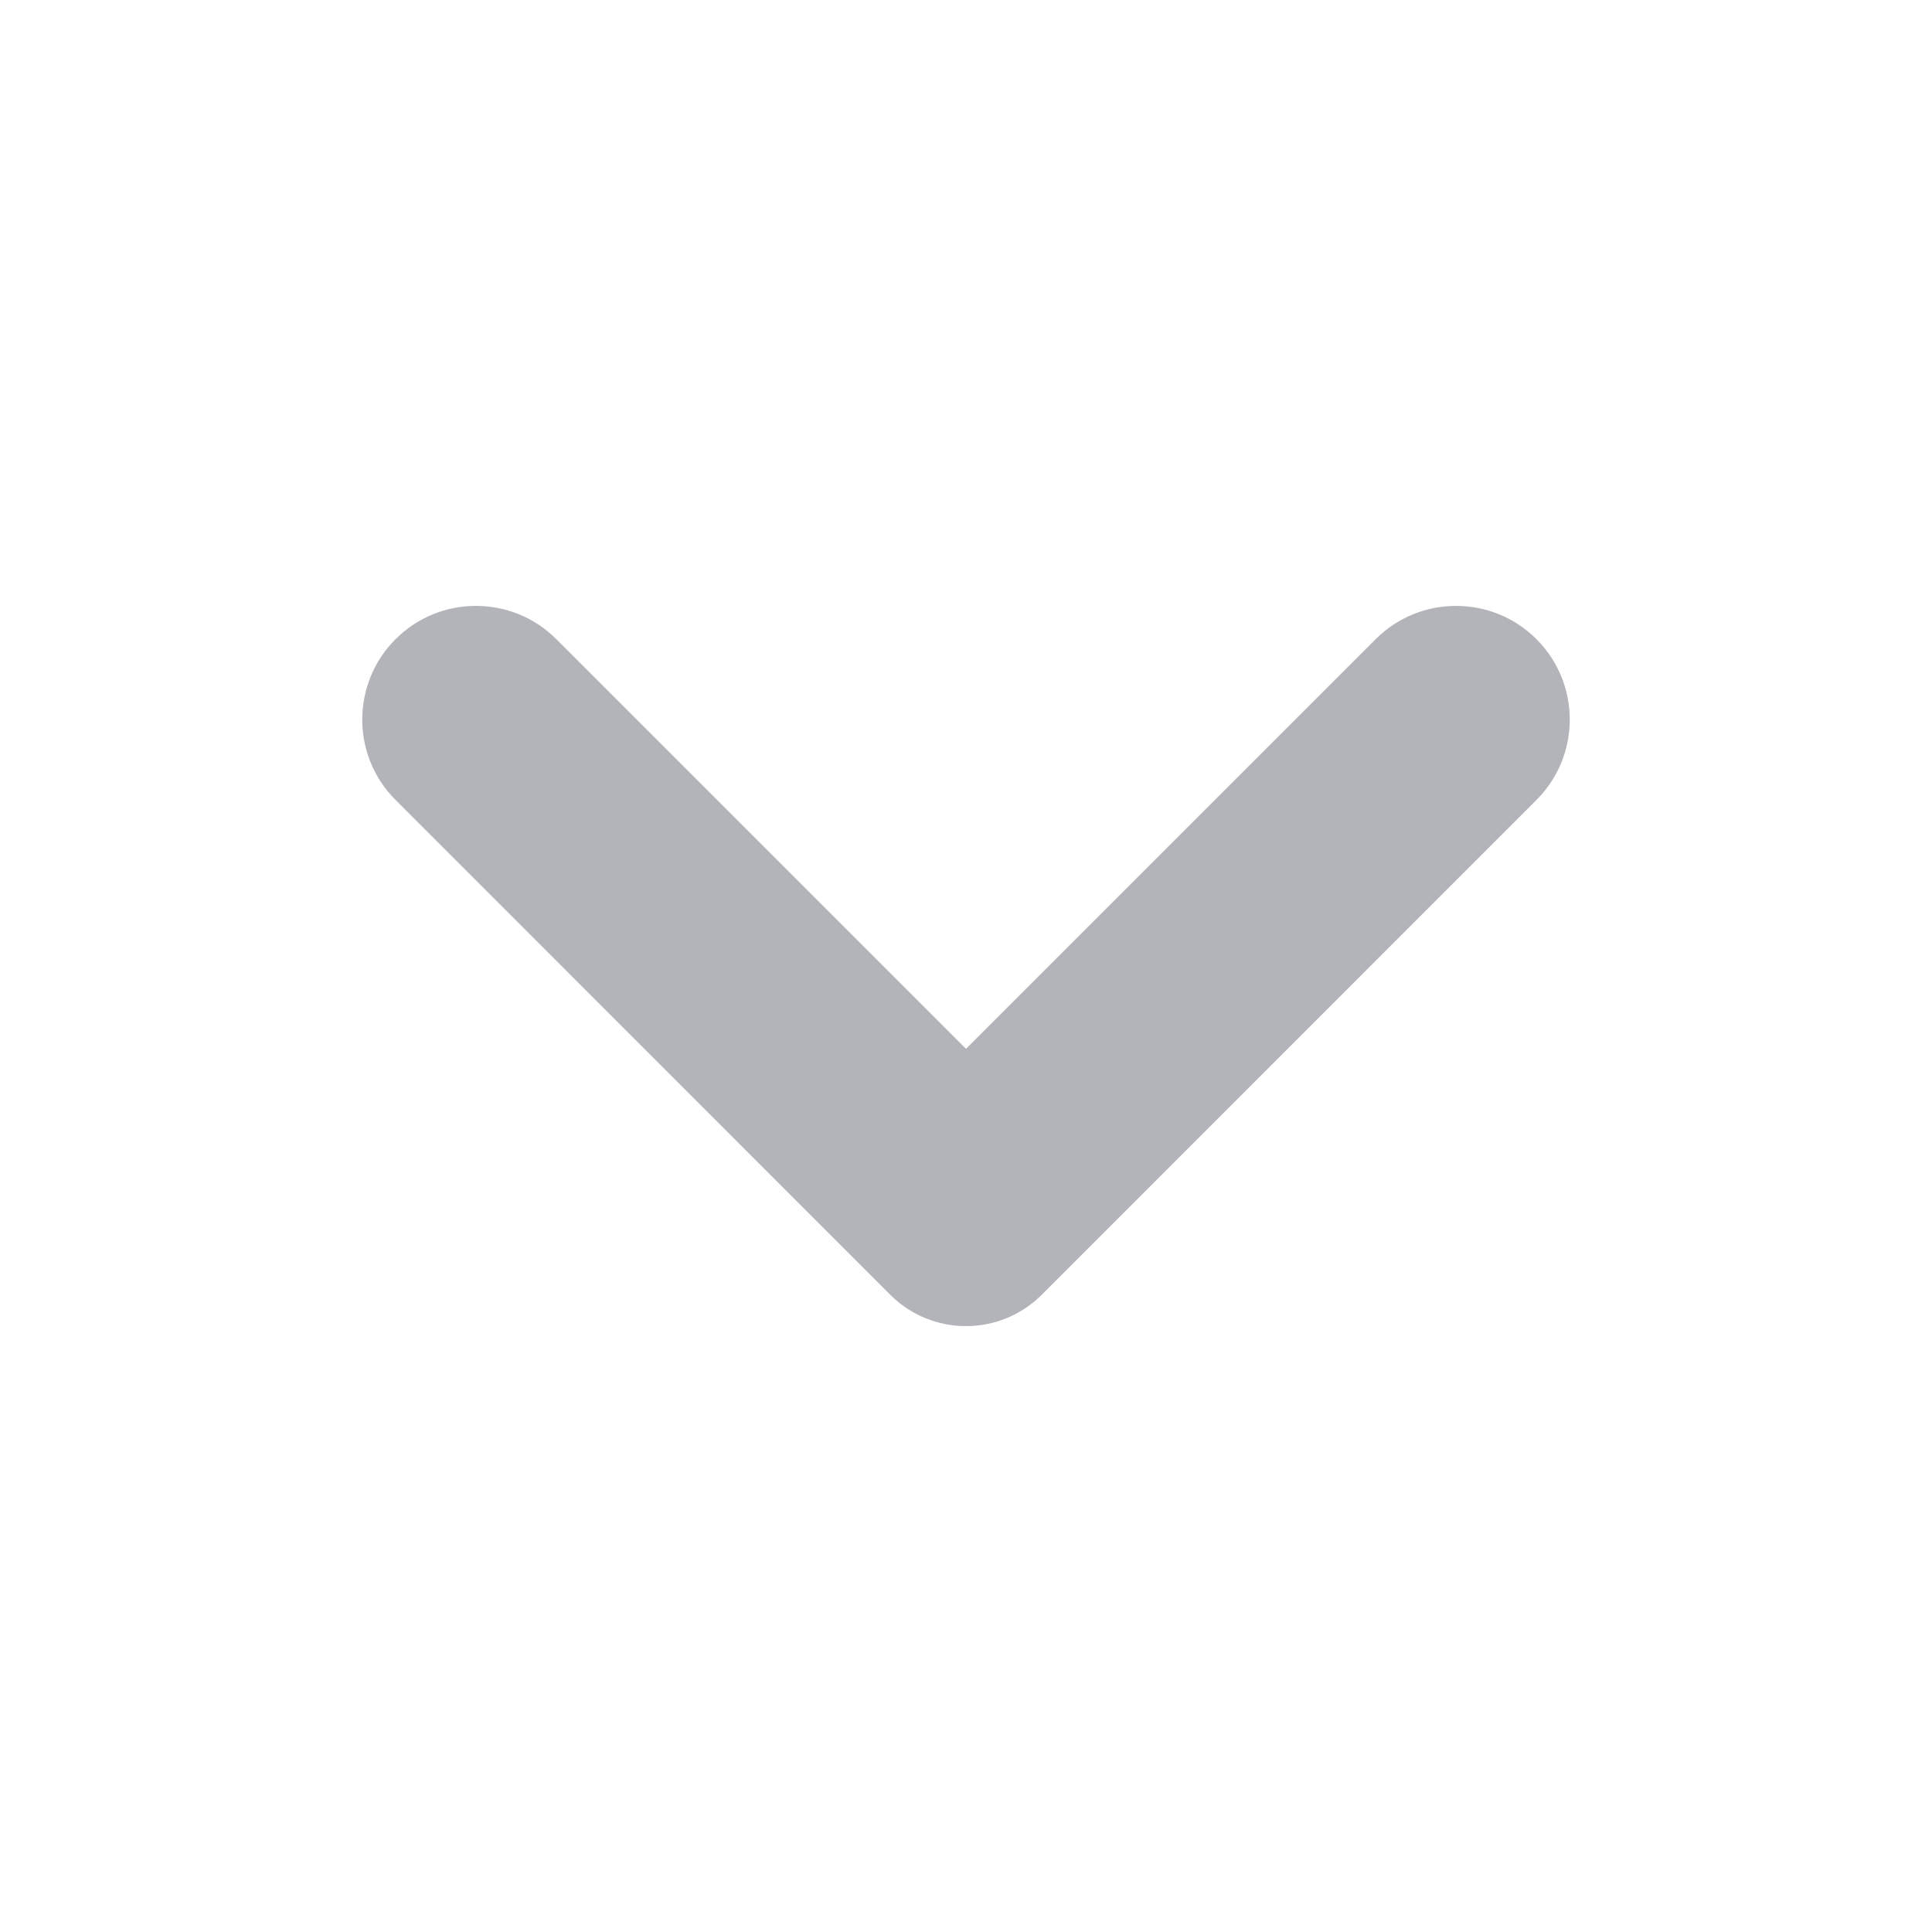
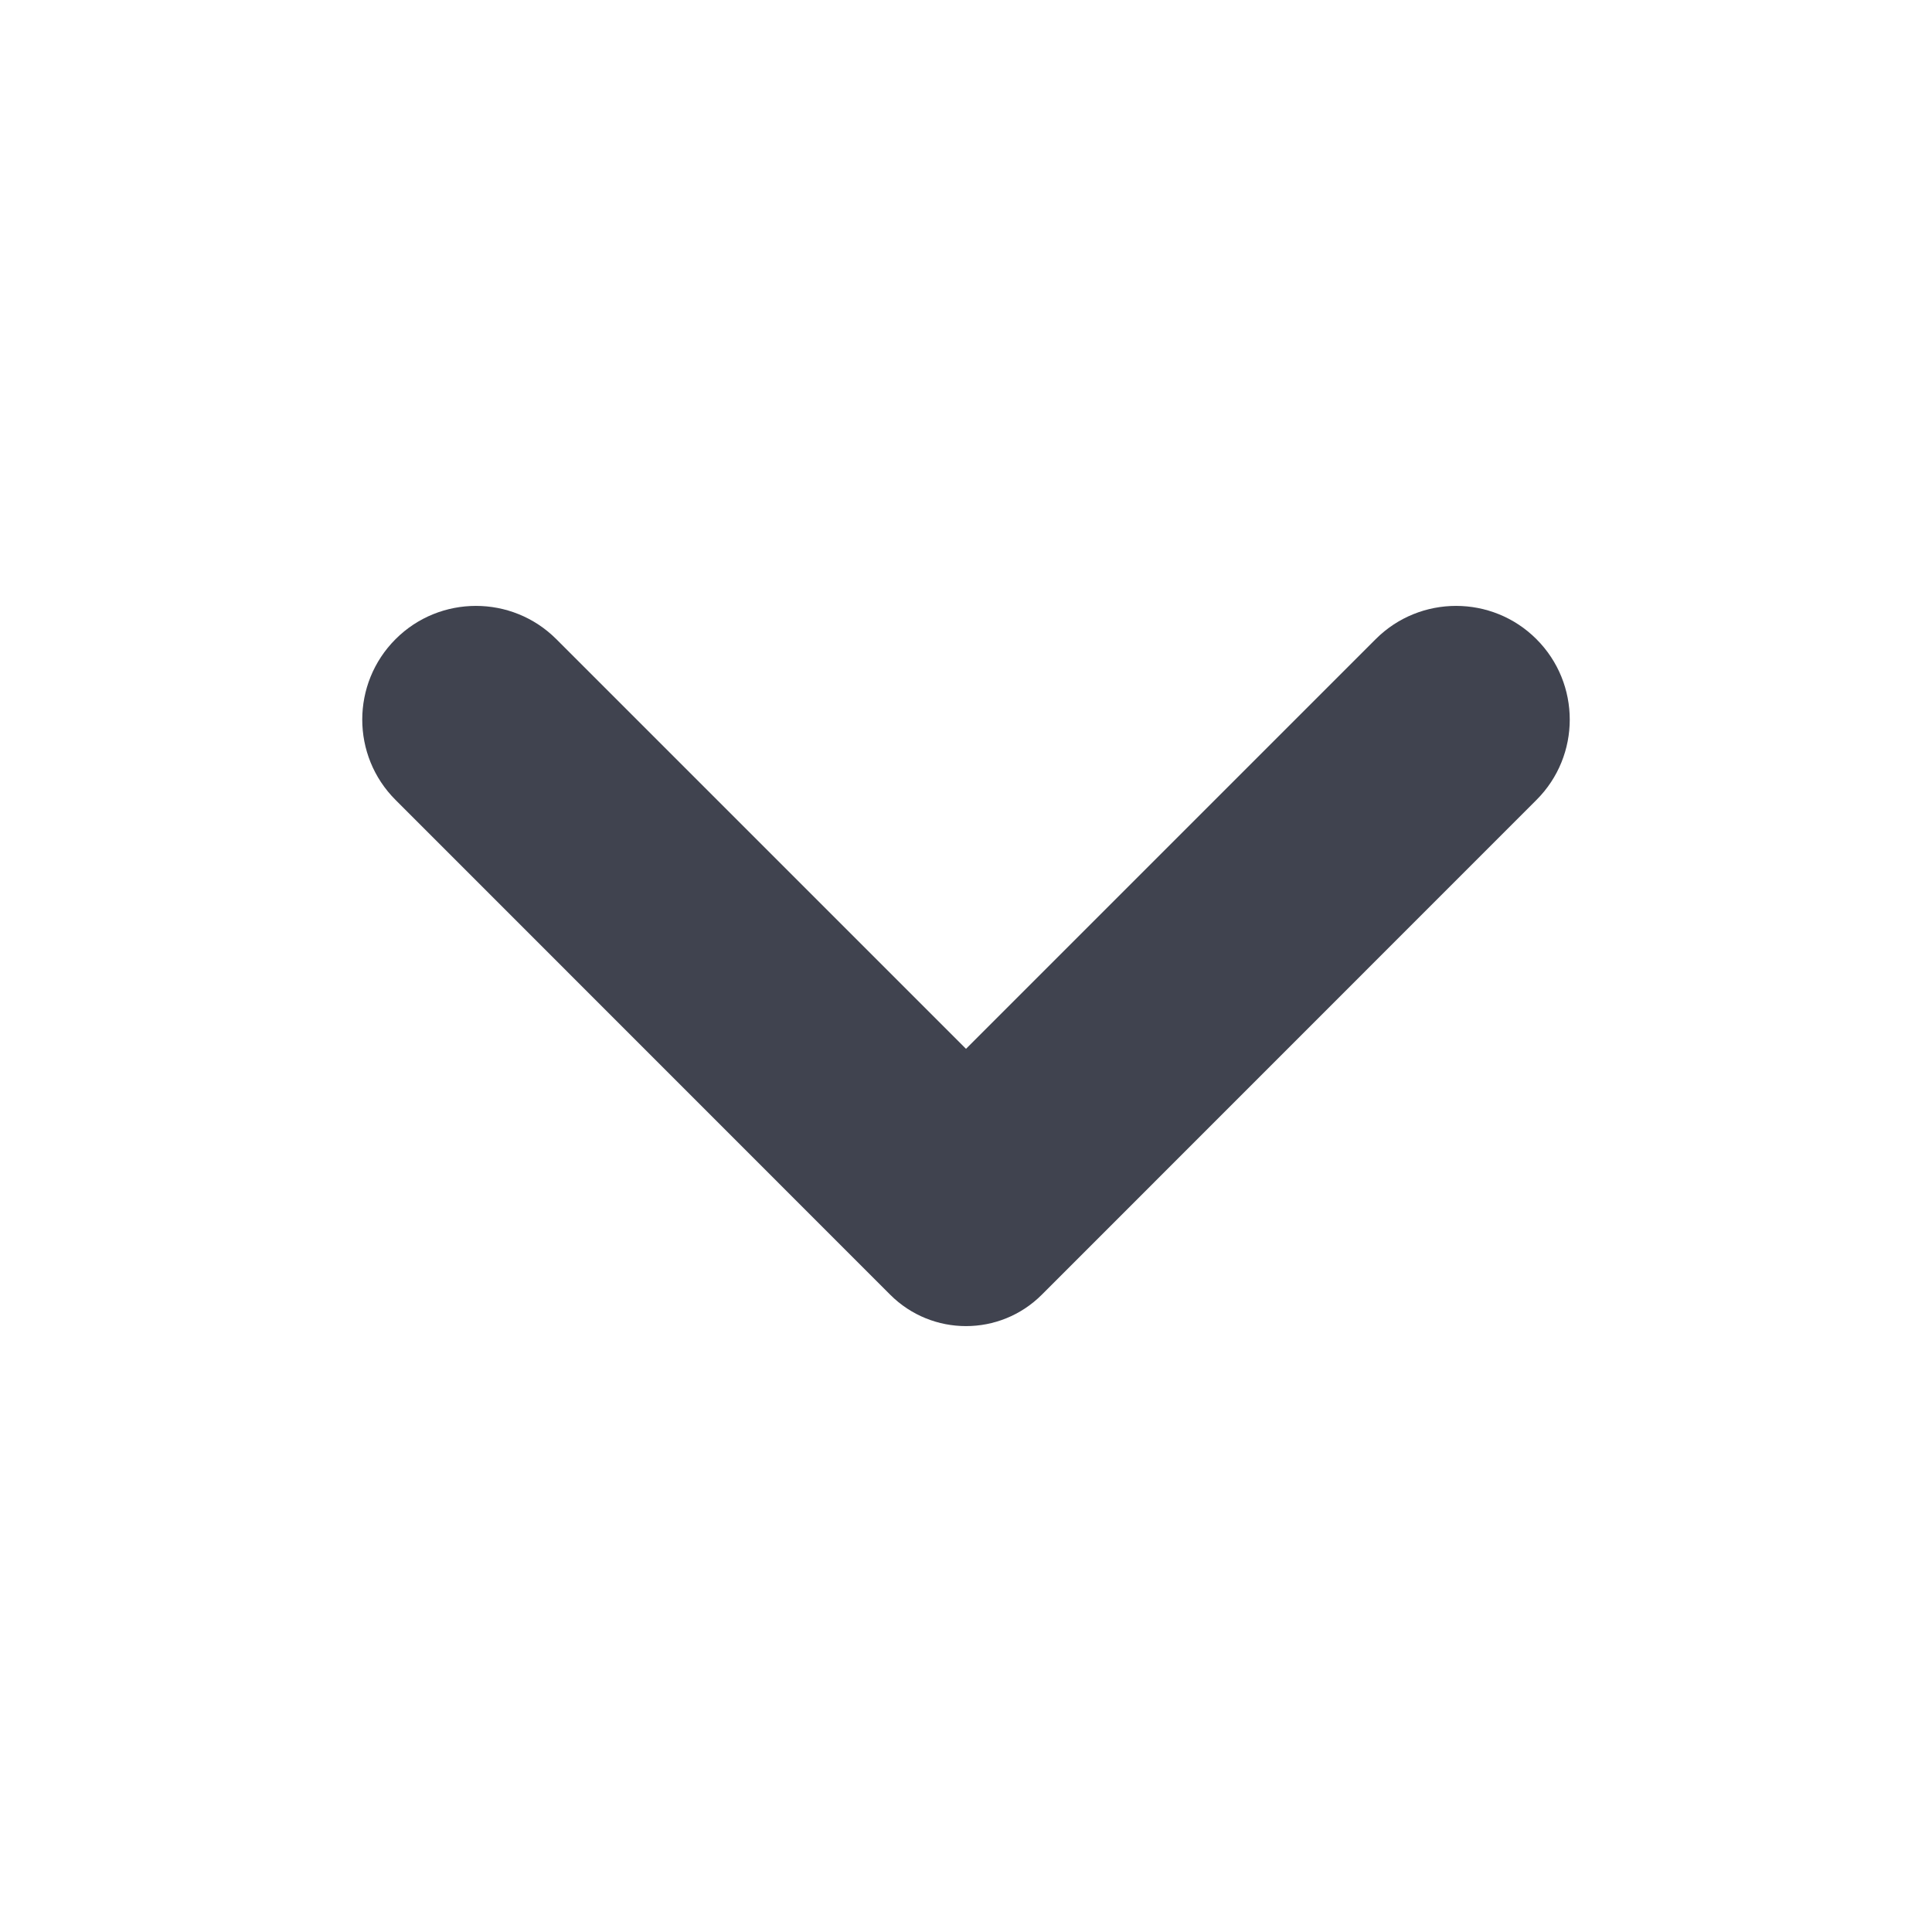
<svg xmlns="http://www.w3.org/2000/svg" width="16" height="16" viewBox="0 0 16 16" fill="none">
-   <g opacity="0.4">
-     <path d="M8 8.686L4.607 5.293C4.24 4.926 3.643 4.926 3.276 5.293C2.908 5.661 2.908 6.258 3.276 6.625L7.372 10.722C7.719 11.069 8.281 11.069 8.628 10.722L12.724 6.625C13.092 6.258 13.092 5.661 12.724 5.293C12.357 4.926 11.76 4.926 11.393 5.293L8 8.686Z" fill="#40434F" />
-   </g>
+   <path d="M8 8.686L4.607 5.293C4.24 4.926 3.643 4.926 3.276 5.293C2.908 5.661 2.908 6.258 3.276 6.625L7.372 10.722C7.719 11.069 8.281 11.069 8.628 10.722L12.724 6.625C13.092 6.258 13.092 5.661 12.724 5.293C12.357 4.926 11.76 4.926 11.393 5.293L8 8.686Z" fill="#40434F" />
</svg>
